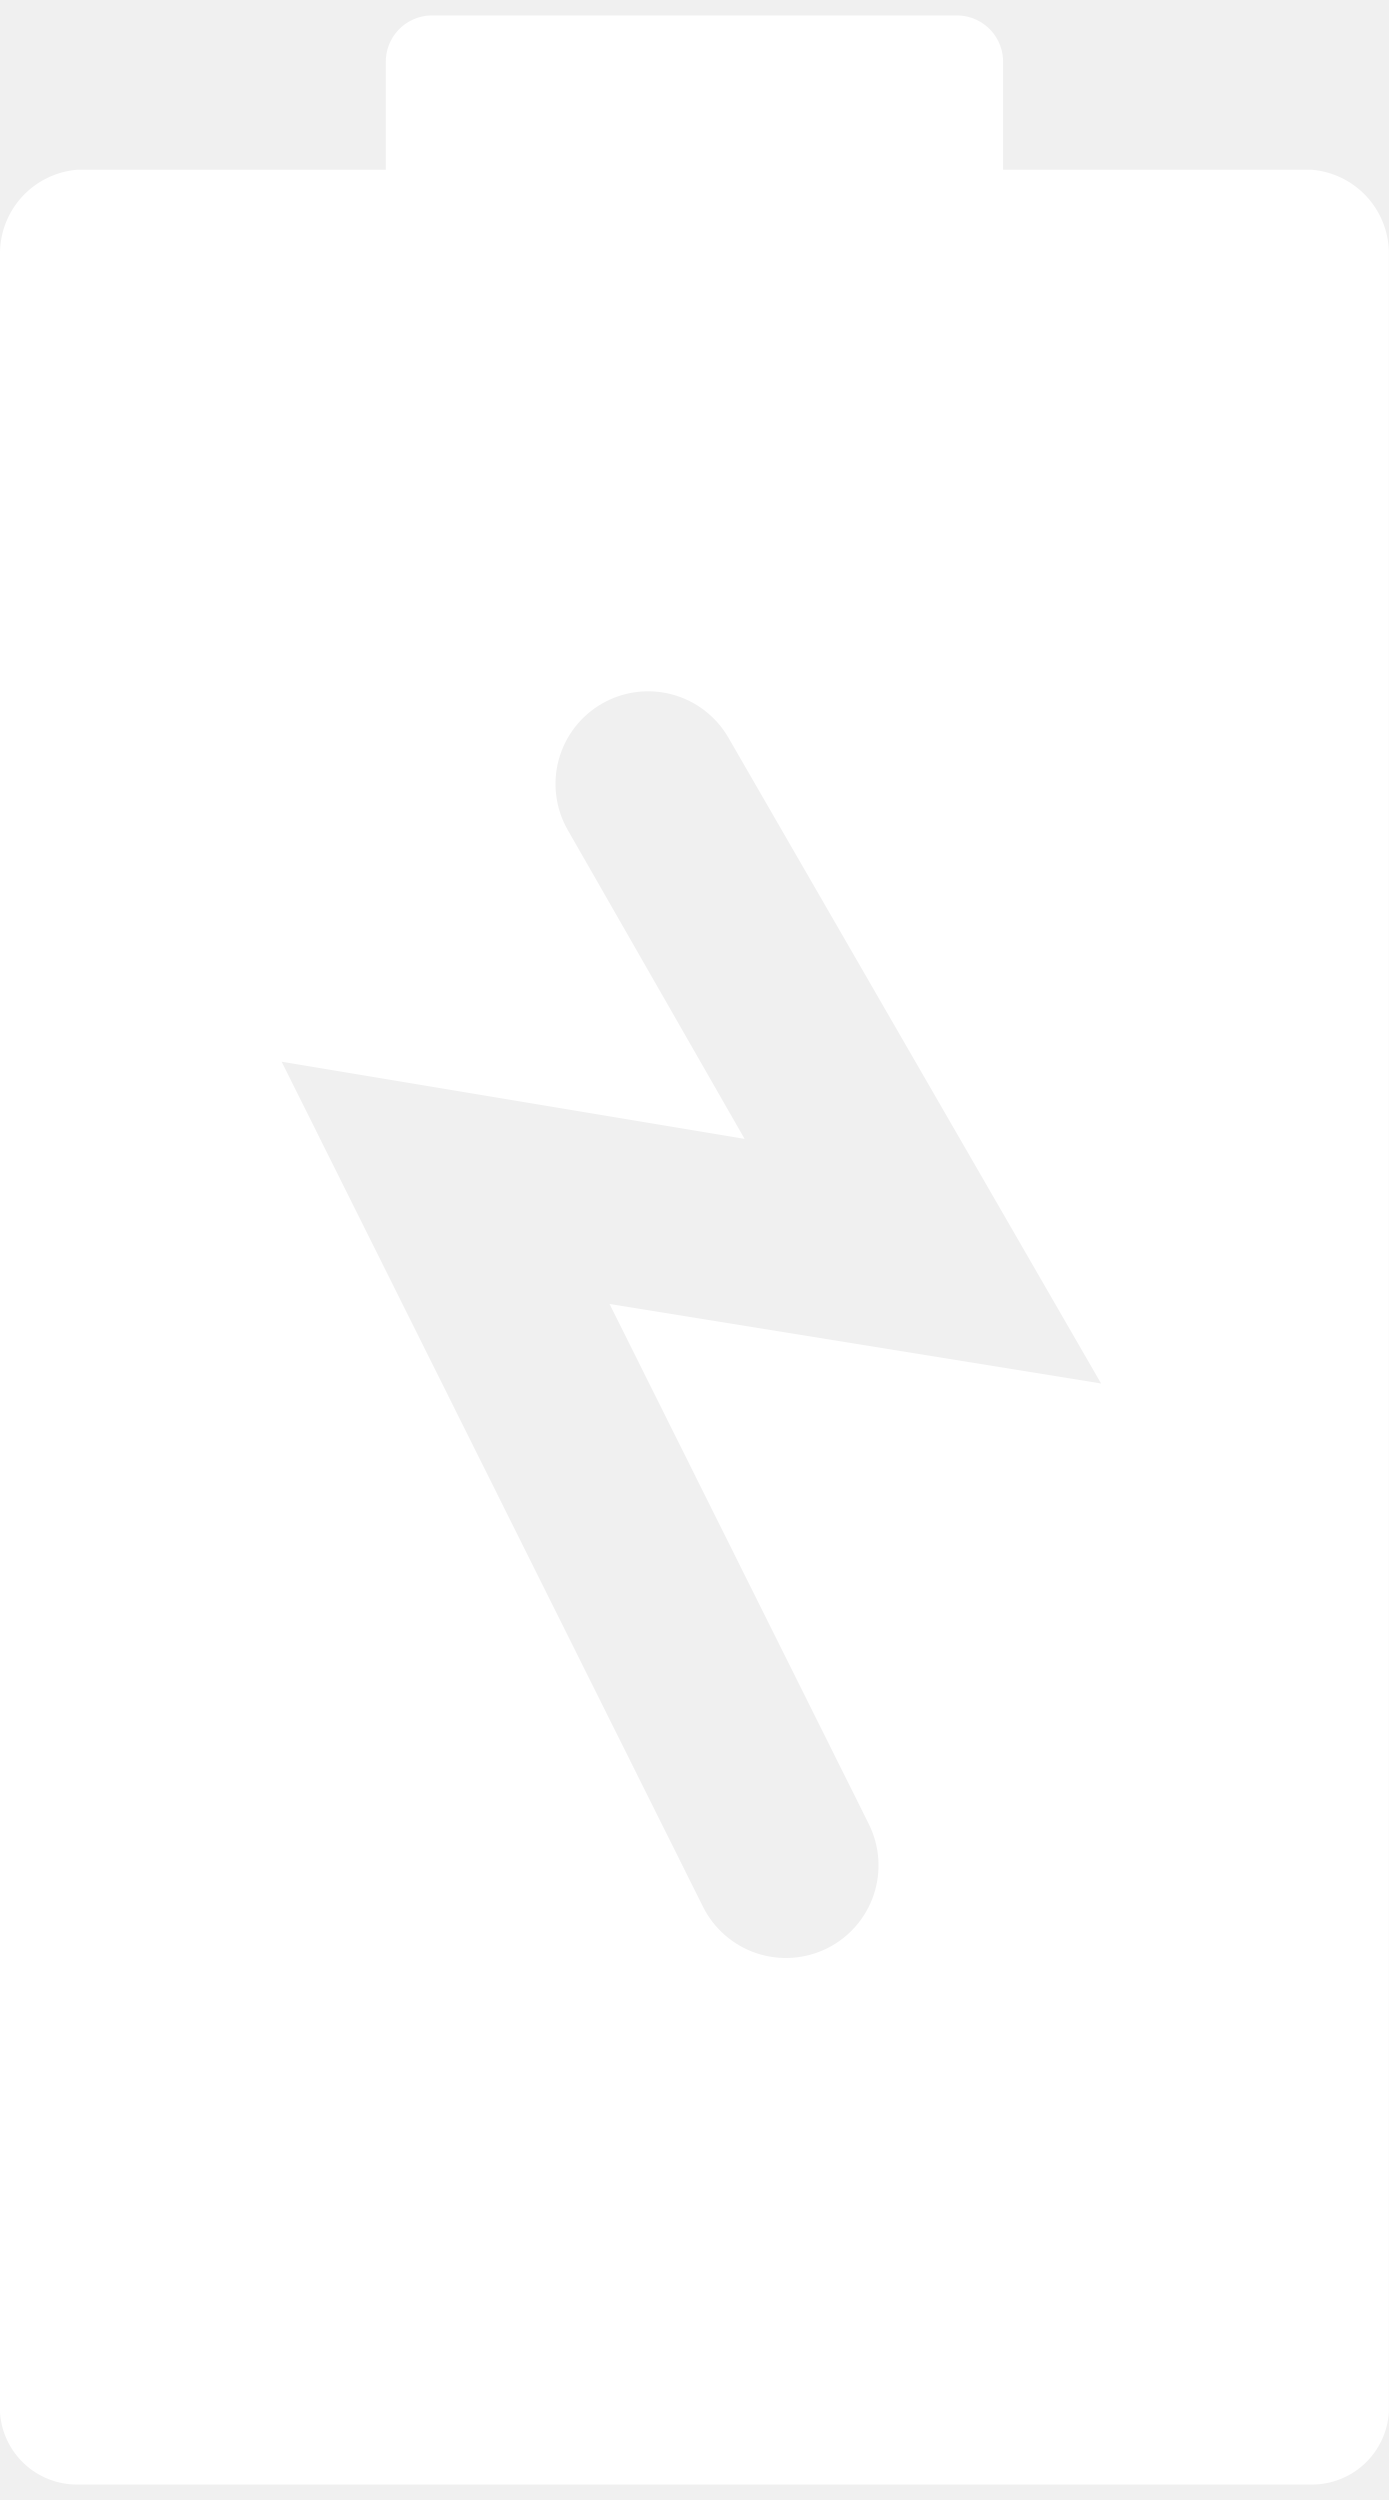
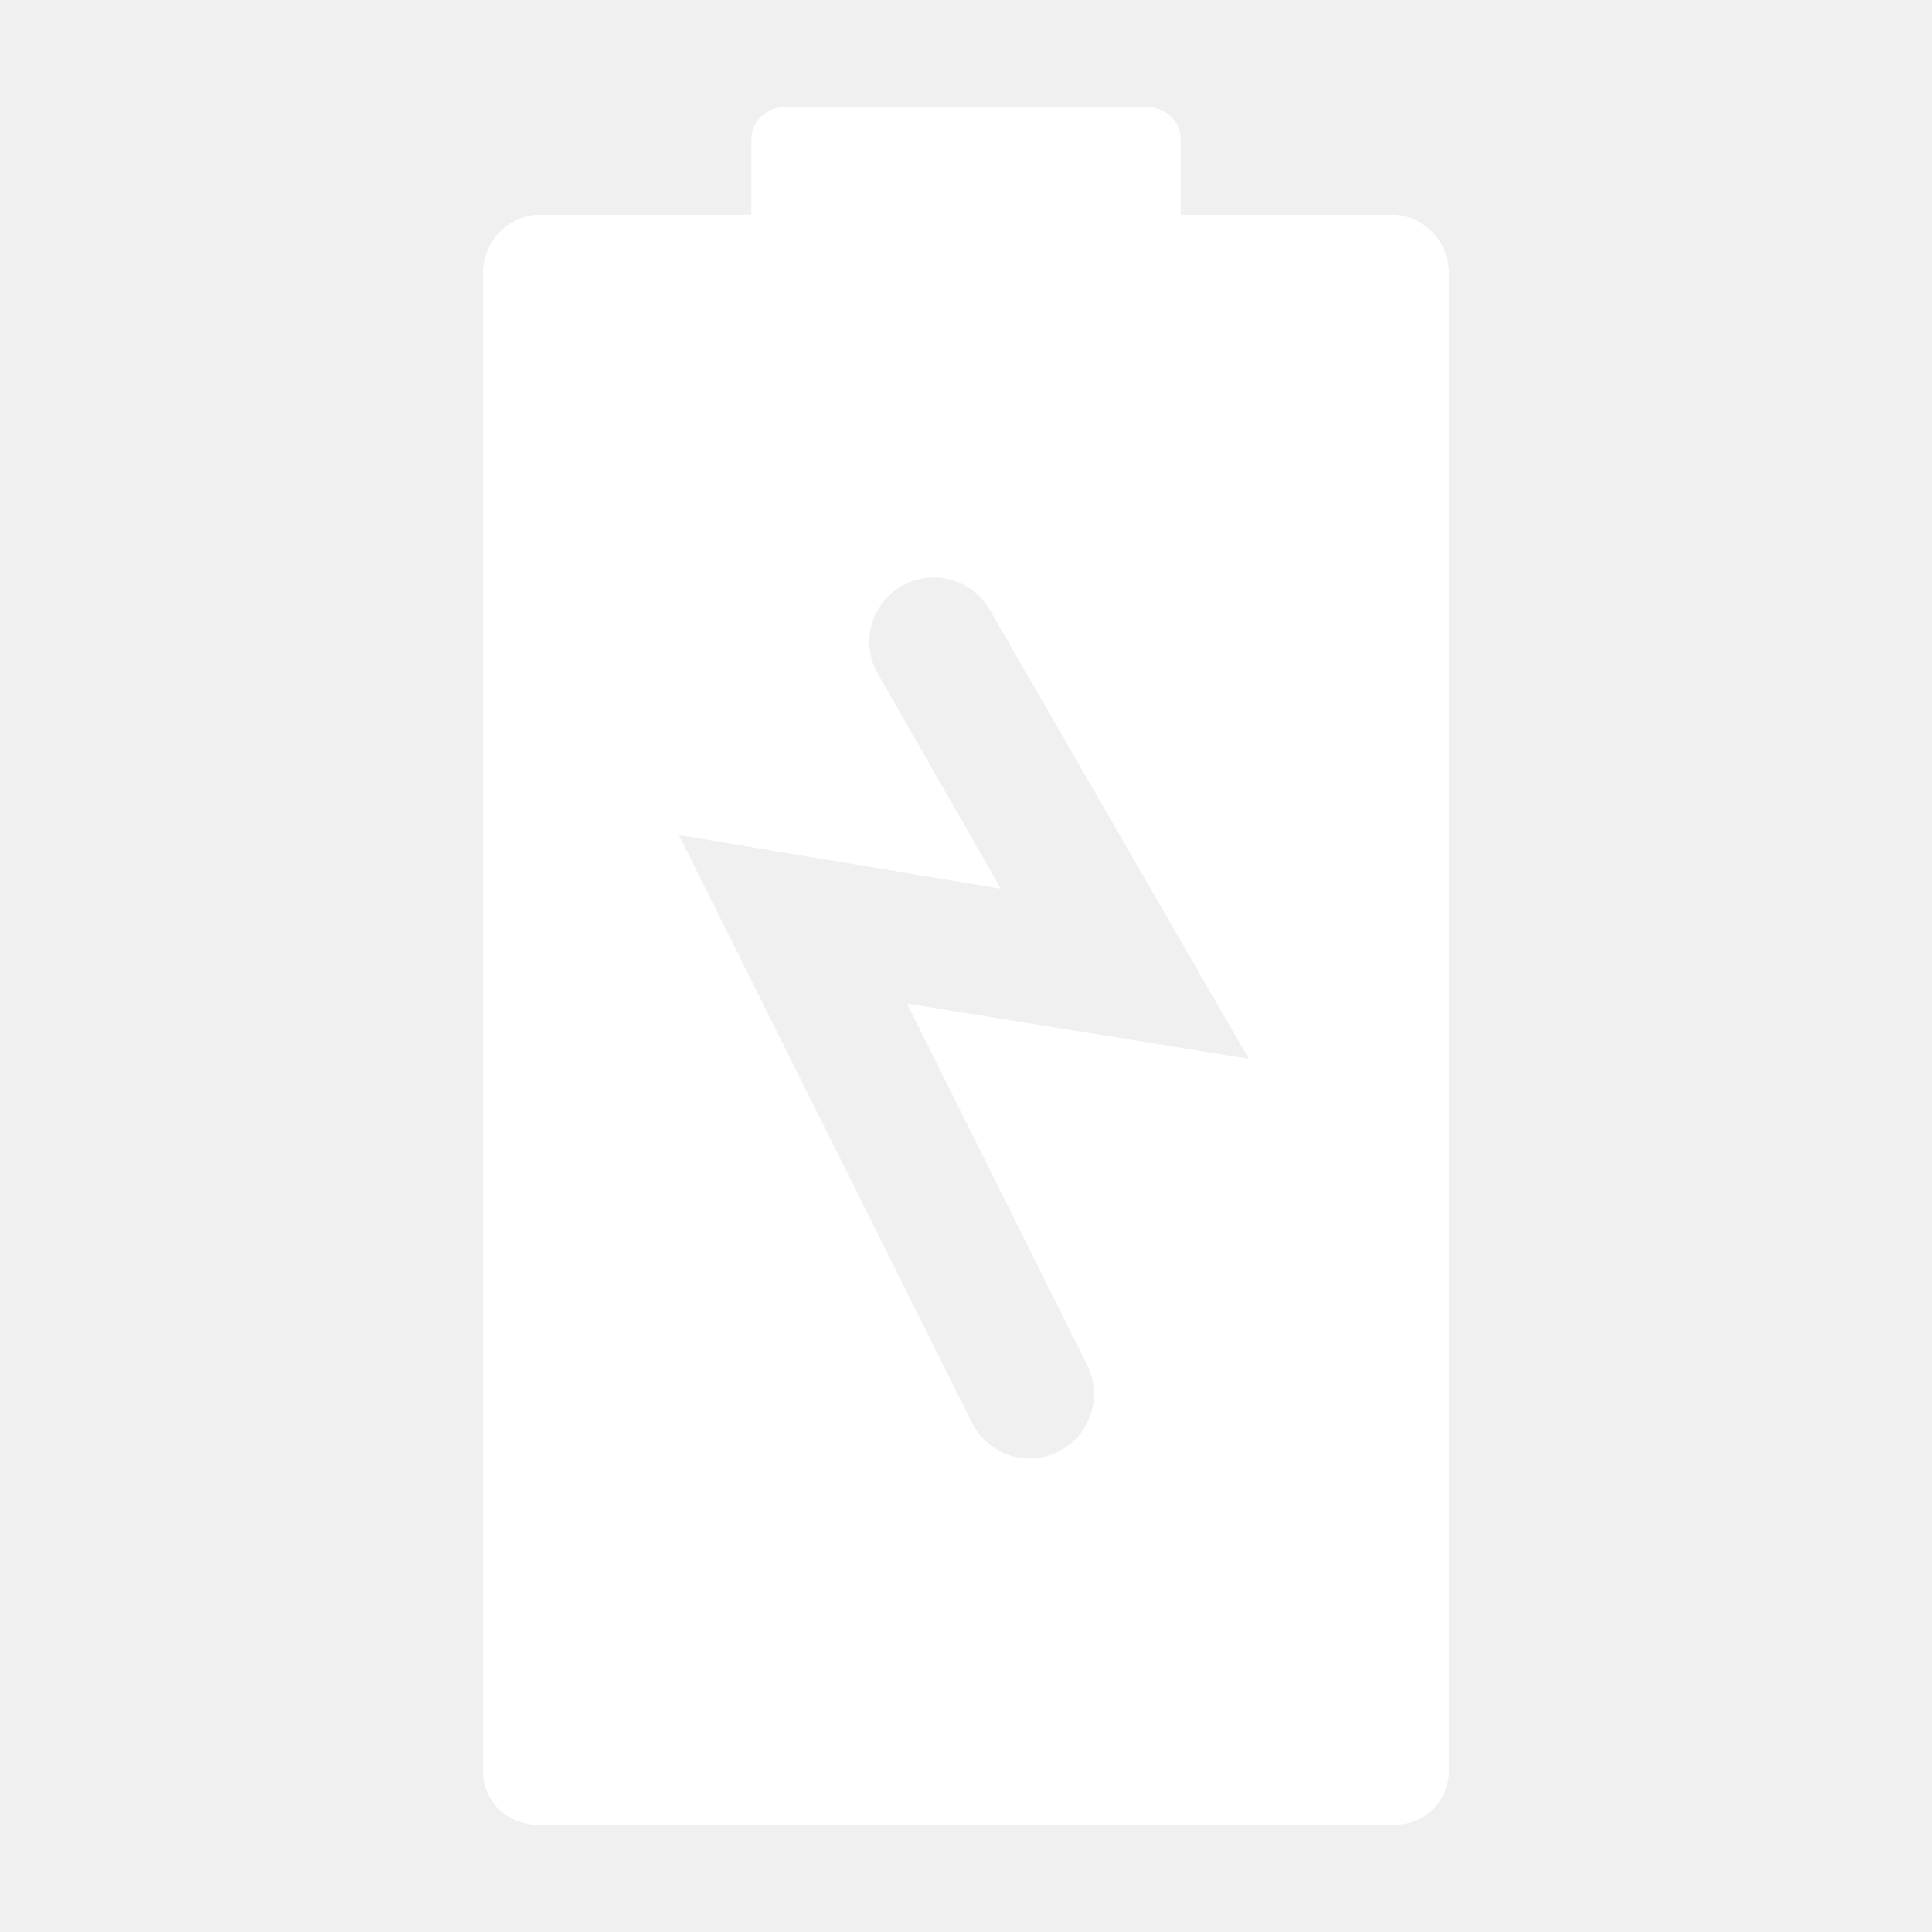
- <svg xmlns="http://www.w3.org/2000/svg" width="60" height="108" viewBox="0 0 60 108" fill="none">
-   <path d="M43.333 7.333V2.733C43.342 2.471 43.299 2.209 43.207 1.963C43.114 1.717 42.975 1.491 42.795 1.299C42.615 1.107 42.4 0.953 42.16 0.844C41.921 0.736 41.663 0.675 41.4 0.667H18.6C18.337 0.675 18.079 0.736 17.84 0.844C17.6 0.953 17.384 1.107 17.205 1.299C17.025 1.491 16.886 1.717 16.793 1.963C16.701 2.209 16.658 2.471 16.667 2.733V7.333H3.333C2.434 7.408 1.595 7.814 0.978 8.473C0.362 9.133 0.013 9.998 0 10.9V104.233C0.059 105.076 0.436 105.865 1.055 106.441C1.674 107.016 2.488 107.335 3.333 107.333H56.667C57.517 107.335 58.336 107.011 58.956 106.429C59.575 105.846 59.949 105.049 60 104.2V10.867C59.978 9.97 59.626 9.113 59.011 8.461C58.395 7.809 57.56 7.407 56.667 7.333H43.333ZM37.533 78.8C38.006 79.75 38.082 80.85 37.745 81.856C37.407 82.862 36.684 83.694 35.733 84.167C34.783 84.64 33.684 84.716 32.677 84.378C31.671 84.04 30.84 83.317 30.367 82.367L12.167 45.867L32.167 49.2L24.533 35.867C24.271 35.411 24.1 34.909 24.032 34.388C23.963 33.867 23.998 33.337 24.134 32.83C24.271 32.322 24.506 31.846 24.826 31.429C25.146 31.012 25.545 30.663 26 30.4C26.455 30.137 26.958 29.967 27.479 29.898C28 29.83 28.529 29.865 29.037 30.001C29.545 30.137 30.021 30.372 30.437 30.692C30.854 31.012 31.204 31.411 31.467 31.867L47.567 59.767L26.333 56.333L37.533 78.8Z" fill="white" />
+ <svg xmlns="http://www.w3.org/2000/svg" width="120" height="120" viewBox="0 0 120 120" fill="none">
+   <path d="M73.333 13.333V8.733C73.342 8.471 73.299 8.209 73.207 7.963C73.115 7.717 72.975 7.491 72.795 7.299C72.615 7.107 72.4 6.953 72.16 6.844C71.921 6.736 71.663 6.675 71.4 6.667H48.6C48.337 6.675 48.079 6.736 47.84 6.844C47.6 6.953 47.385 7.107 47.205 7.299C47.025 7.491 46.886 7.717 46.793 7.963C46.701 8.209 46.658 8.471 46.667 8.733V13.333H33.333C32.434 13.408 31.595 13.814 30.978 14.473C30.362 15.133 30.014 15.998 30 16.9V110.233C30.059 111.076 30.436 111.865 31.055 112.441C31.674 113.016 32.488 113.335 33.333 113.333H86.667C87.517 113.335 88.336 113.011 88.956 112.429C89.575 111.846 89.949 111.049 90 110.2V16.867C89.978 15.97 89.626 15.113 89.011 14.461C88.395 13.809 87.56 13.407 86.667 13.333H73.333ZM67.533 84.8C68.006 85.75 68.082 86.85 67.745 87.856C67.407 88.862 66.684 89.694 65.733 90.167C64.783 90.64 63.684 90.716 62.677 90.378C61.671 90.04 60.84 89.317 60.367 88.367L42.167 51.867L62.167 55.2L54.533 41.867C54.271 41.411 54.1 40.909 54.032 40.388C53.963 39.867 53.998 39.337 54.135 38.83C54.271 38.322 54.505 37.846 54.826 37.429C55.146 37.012 55.545 36.663 56 36.4C56.455 36.137 56.958 35.967 57.479 35.898C58 35.83 58.529 35.865 59.037 36.001C59.545 36.137 60.021 36.372 60.437 36.692C60.854 37.012 61.204 37.411 61.467 37.867L77.567 65.767L56.333 62.333L67.533 84.8Z" fill="white" />
</svg>
